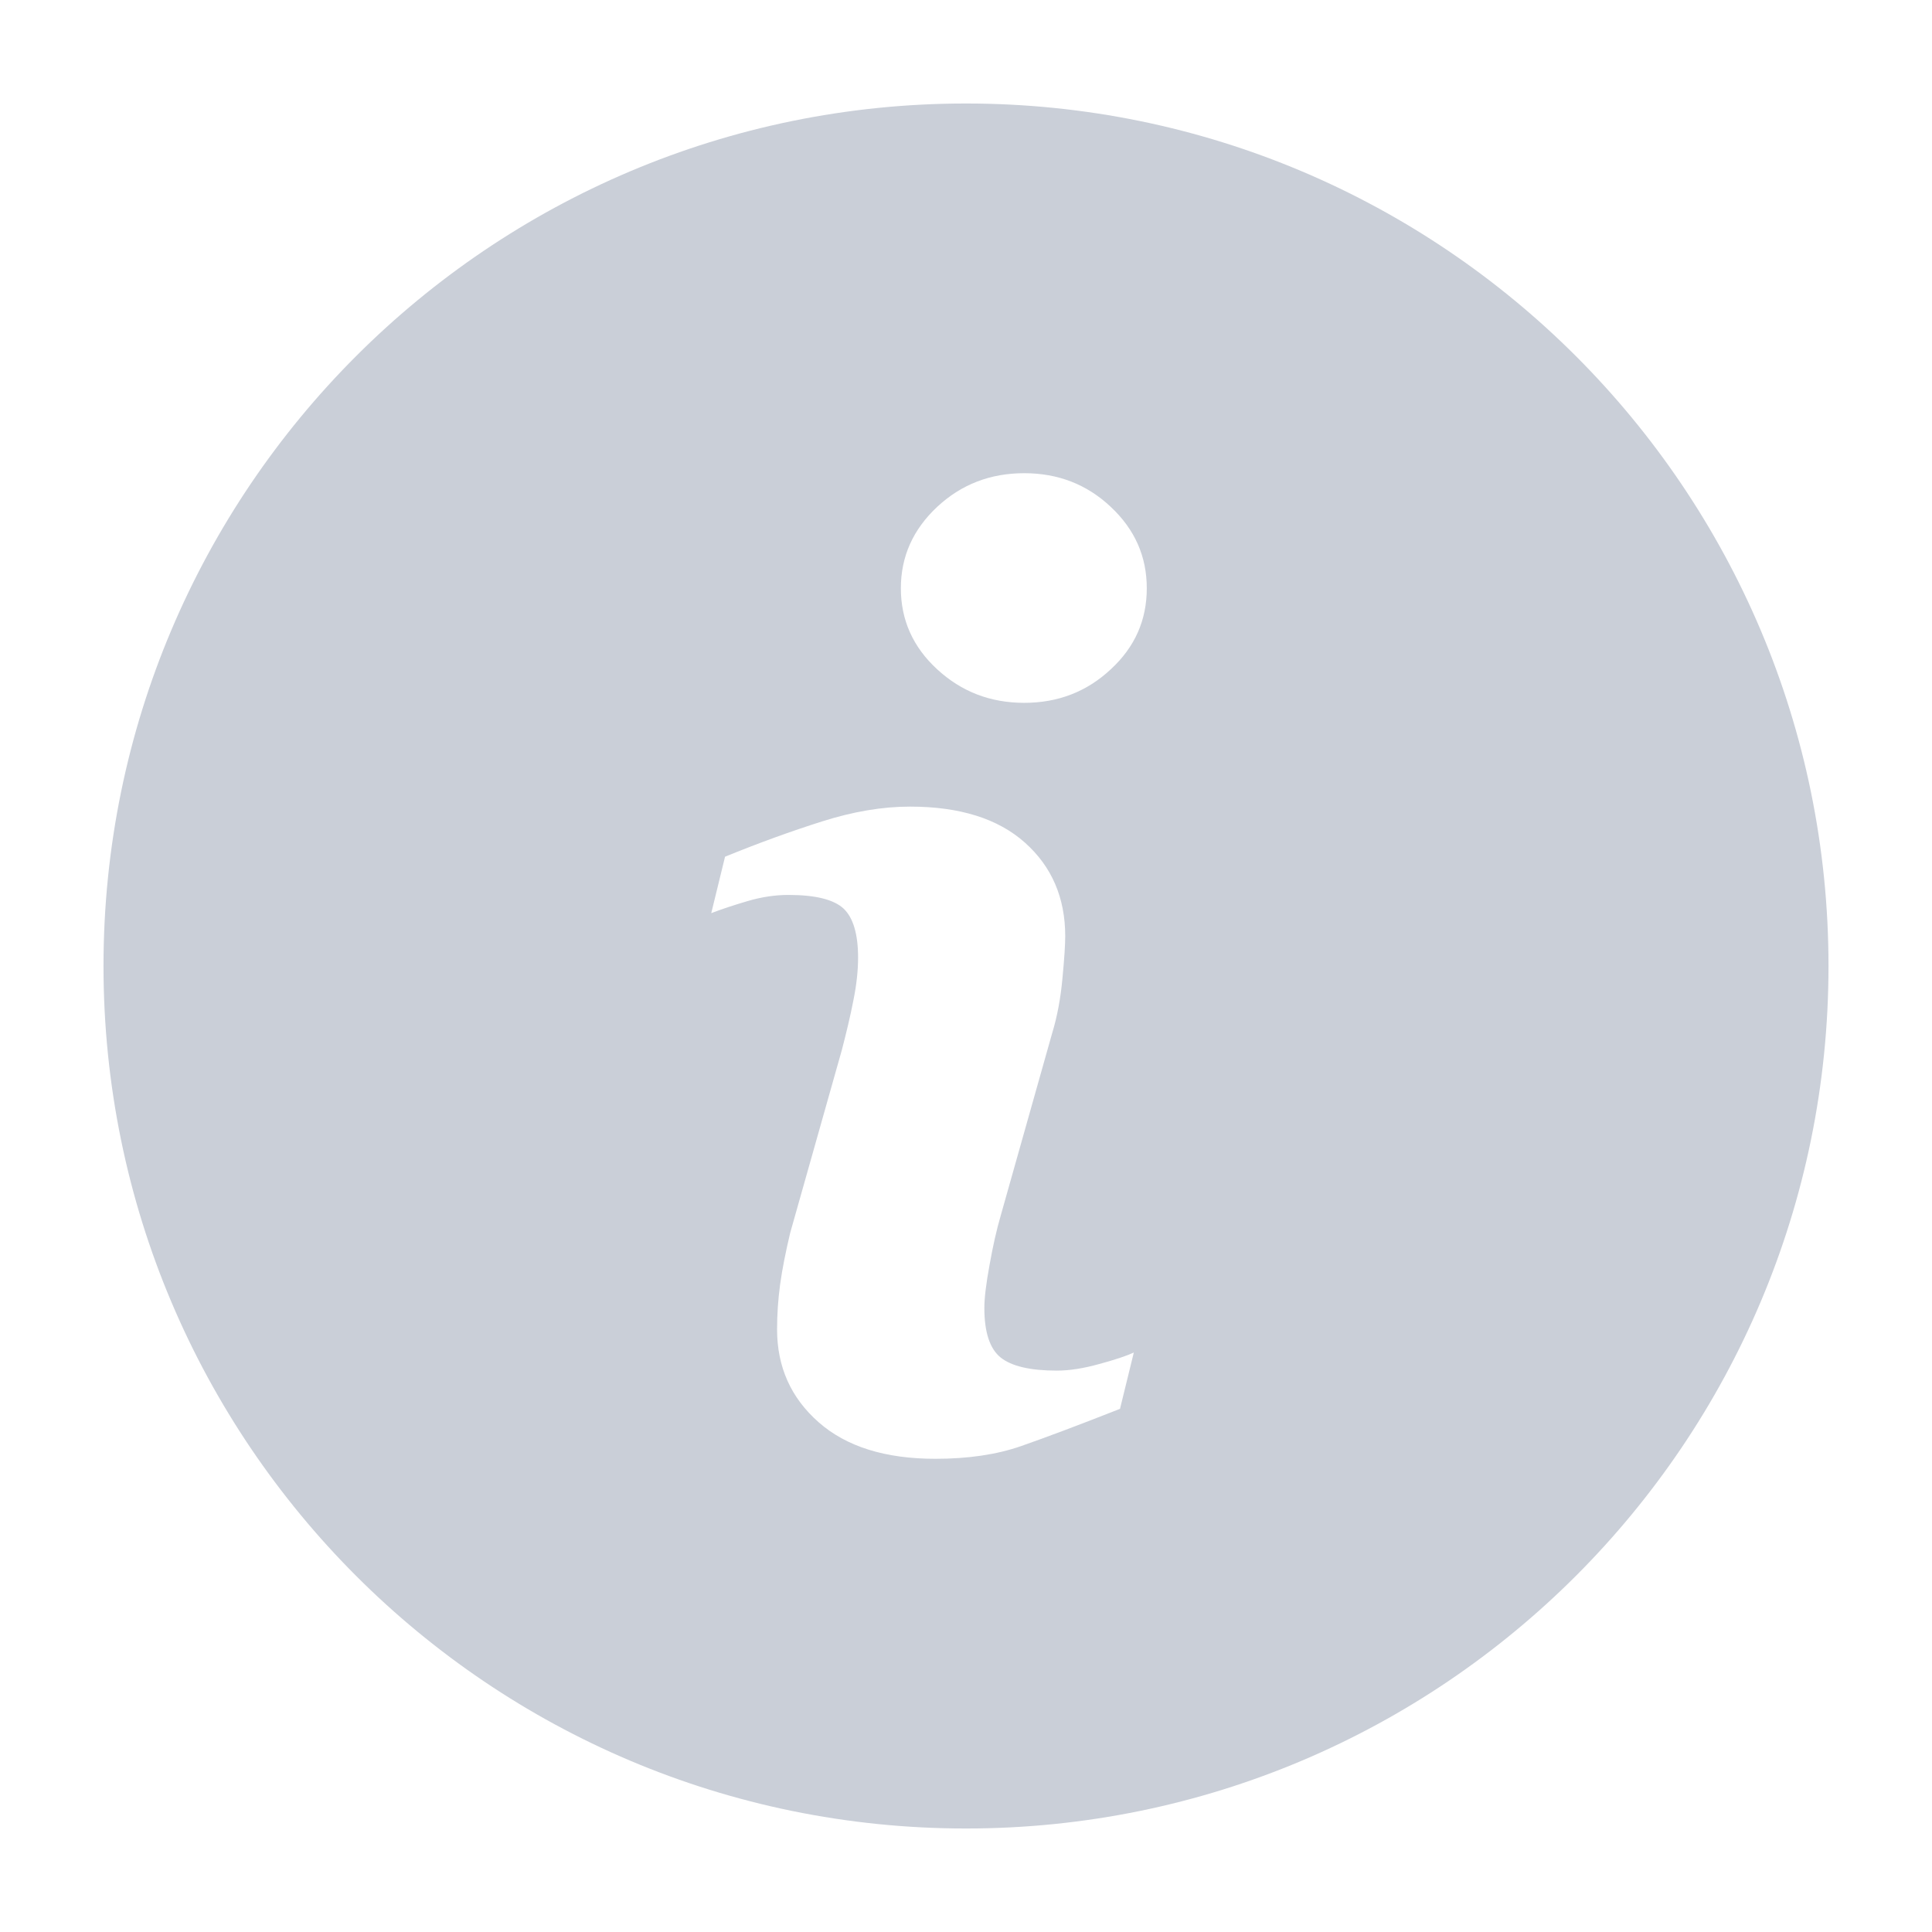
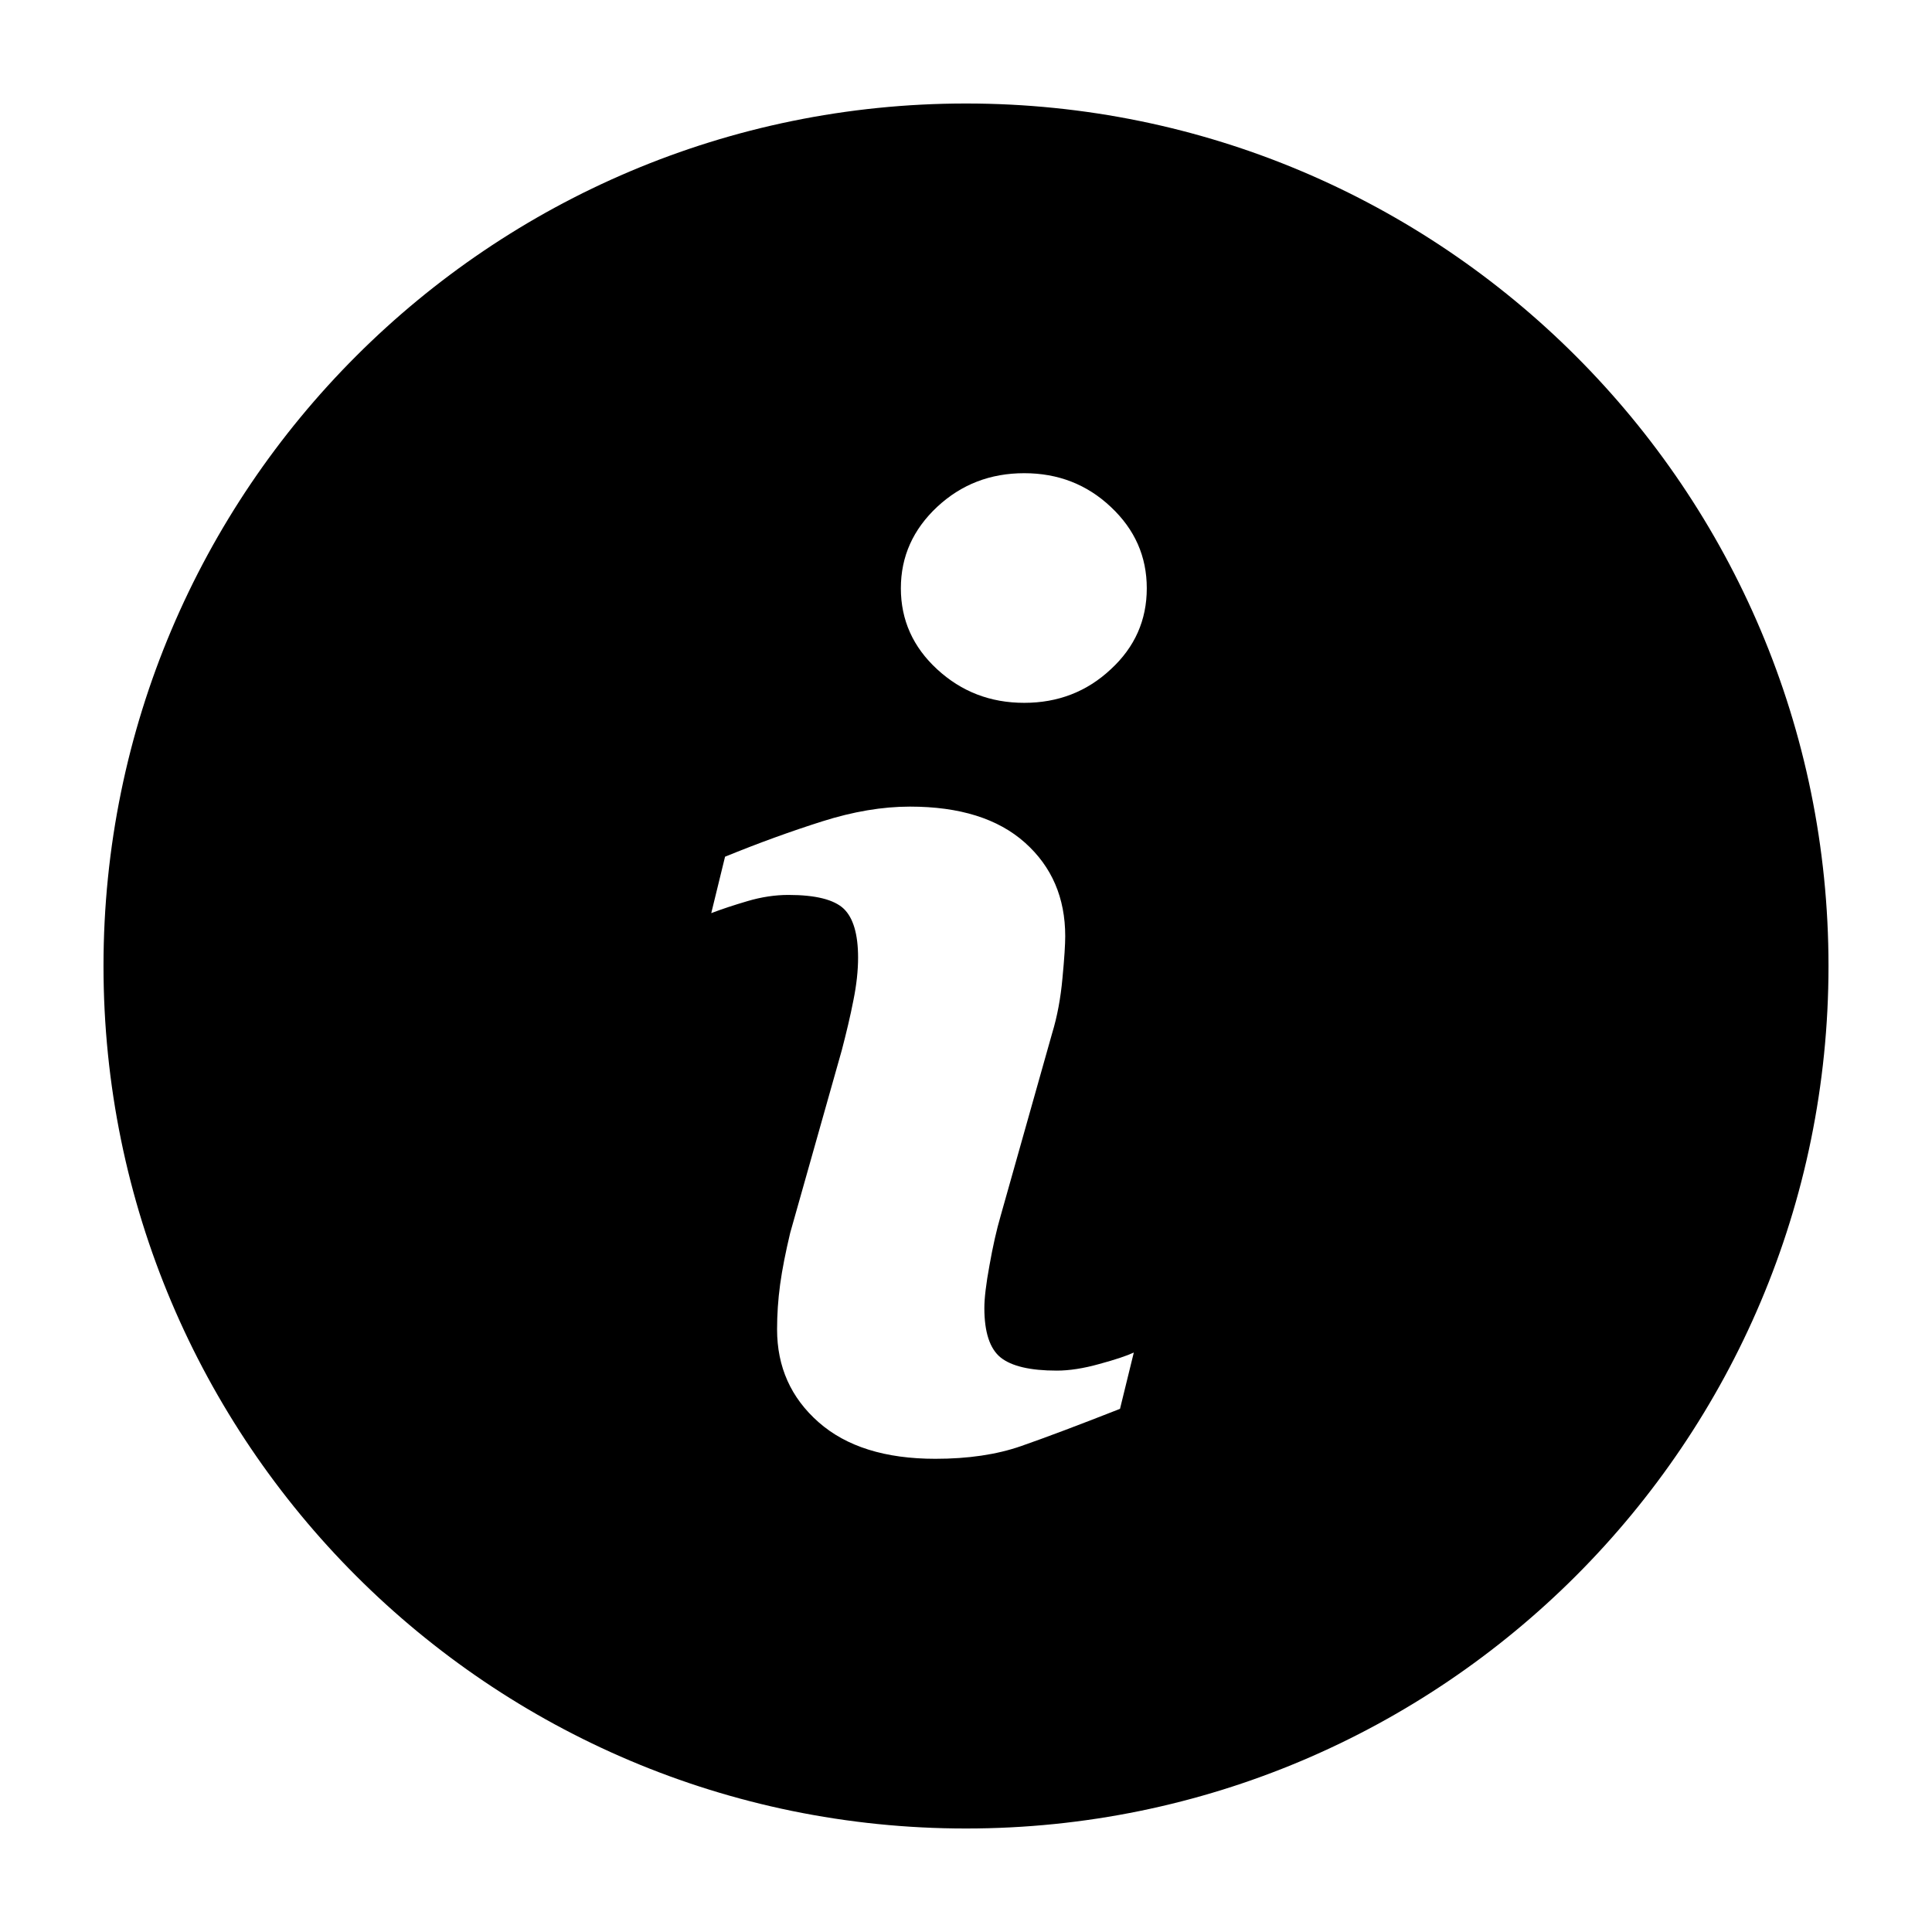
<svg xmlns="http://www.w3.org/2000/svg" viewBox="0 0 14 14" fill="none">
-   <path fill-rule="evenodd" clip-rule="evenodd" d="M7 13.25C10.452 13.25 13.25 10.452 13.25 7C13.25 3.548 10.452 0.75 7 0.75C3.548 0.75 0.75 3.548 0.75 7C0.75 10.452 3.548 13.25 7 13.25ZM8.116 10.209L8.216 9.801C8.164 9.825 8.081 9.853 7.966 9.884C7.852 9.916 7.749 9.932 7.658 9.932C7.465 9.932 7.33 9.9 7.251 9.837C7.172 9.773 7.133 9.653 7.133 9.478C7.133 9.409 7.145 9.305 7.17 9.17C7.194 9.034 7.221 8.913 7.252 8.807L7.624 7.488C7.661 7.367 7.686 7.233 7.699 7.088C7.713 6.943 7.719 6.842 7.719 6.784C7.719 6.506 7.622 6.28 7.427 6.106C7.232 5.932 6.954 5.845 6.594 5.845C6.394 5.845 6.182 5.881 5.958 5.952C5.734 6.023 5.499 6.108 5.254 6.208L5.154 6.617C5.227 6.589 5.314 6.56 5.416 6.53C5.517 6.5 5.617 6.485 5.713 6.485C5.911 6.485 6.044 6.519 6.114 6.585C6.183 6.651 6.218 6.77 6.218 6.939C6.218 7.032 6.207 7.136 6.184 7.249C6.162 7.363 6.133 7.483 6.1 7.61L5.726 8.934C5.693 9.073 5.668 9.198 5.653 9.308C5.638 9.419 5.631 9.527 5.631 9.633C5.631 9.905 5.731 10.129 5.932 10.306C6.133 10.483 6.415 10.571 6.778 10.571C7.014 10.571 7.221 10.541 7.399 10.479C7.577 10.417 7.816 10.327 8.116 10.209ZM8.049 4.85C8.224 4.689 8.31 4.493 8.31 4.263C8.31 4.033 8.224 3.837 8.049 3.673C7.876 3.51 7.667 3.429 7.422 3.429C7.176 3.429 6.966 3.51 6.791 3.673C6.616 3.837 6.528 4.033 6.528 4.263C6.528 4.493 6.616 4.689 6.791 4.85C6.967 5.012 7.176 5.093 7.422 5.093C7.667 5.093 7.876 5.012 8.049 4.85Z" fill="#CACFD8" />
+   <path fill-rule="evenodd" clip-rule="evenodd" d="M7 13.25C10.452 13.25 13.25 10.452 13.25 7C13.25 3.548 10.452 0.75 7 0.75C3.548 0.75 0.75 3.548 0.75 7C0.75 10.452 3.548 13.25 7 13.25ZM8.116 10.209L8.216 9.801C8.164 9.825 8.081 9.853 7.966 9.884C7.852 9.916 7.749 9.932 7.658 9.932C7.465 9.932 7.33 9.9 7.251 9.837C7.172 9.773 7.133 9.653 7.133 9.478C7.133 9.409 7.145 9.305 7.17 9.17C7.194 9.034 7.221 8.913 7.252 8.807L7.624 7.488C7.661 7.367 7.686 7.233 7.699 7.088C7.713 6.943 7.719 6.842 7.719 6.784C7.719 6.506 7.622 6.28 7.427 6.106C7.232 5.932 6.954 5.845 6.594 5.845C6.394 5.845 6.182 5.881 5.958 5.952C5.734 6.023 5.499 6.108 5.254 6.208L5.154 6.617C5.227 6.589 5.314 6.56 5.416 6.53C5.517 6.5 5.617 6.485 5.713 6.485C5.911 6.485 6.044 6.519 6.114 6.585C6.183 6.651 6.218 6.77 6.218 6.939C6.218 7.032 6.207 7.136 6.184 7.249C6.162 7.363 6.133 7.483 6.1 7.61L5.726 8.934C5.693 9.073 5.668 9.198 5.653 9.308C5.638 9.419 5.631 9.527 5.631 9.633C5.631 9.905 5.731 10.129 5.932 10.306C6.133 10.483 6.415 10.571 6.778 10.571C7.014 10.571 7.221 10.541 7.399 10.479C7.577 10.417 7.816 10.327 8.116 10.209ZM8.049 4.85C8.224 4.689 8.31 4.493 8.31 4.263C8.31 4.033 8.224 3.837 8.049 3.673C7.876 3.51 7.667 3.429 7.422 3.429C7.176 3.429 6.966 3.51 6.791 3.673C6.616 3.837 6.528 4.033 6.528 4.263C6.528 4.493 6.616 4.689 6.791 4.85C6.967 5.012 7.176 5.093 7.422 5.093C7.667 5.093 7.876 5.012 8.049 4.85Z" fill="currentColor" />
</svg>
